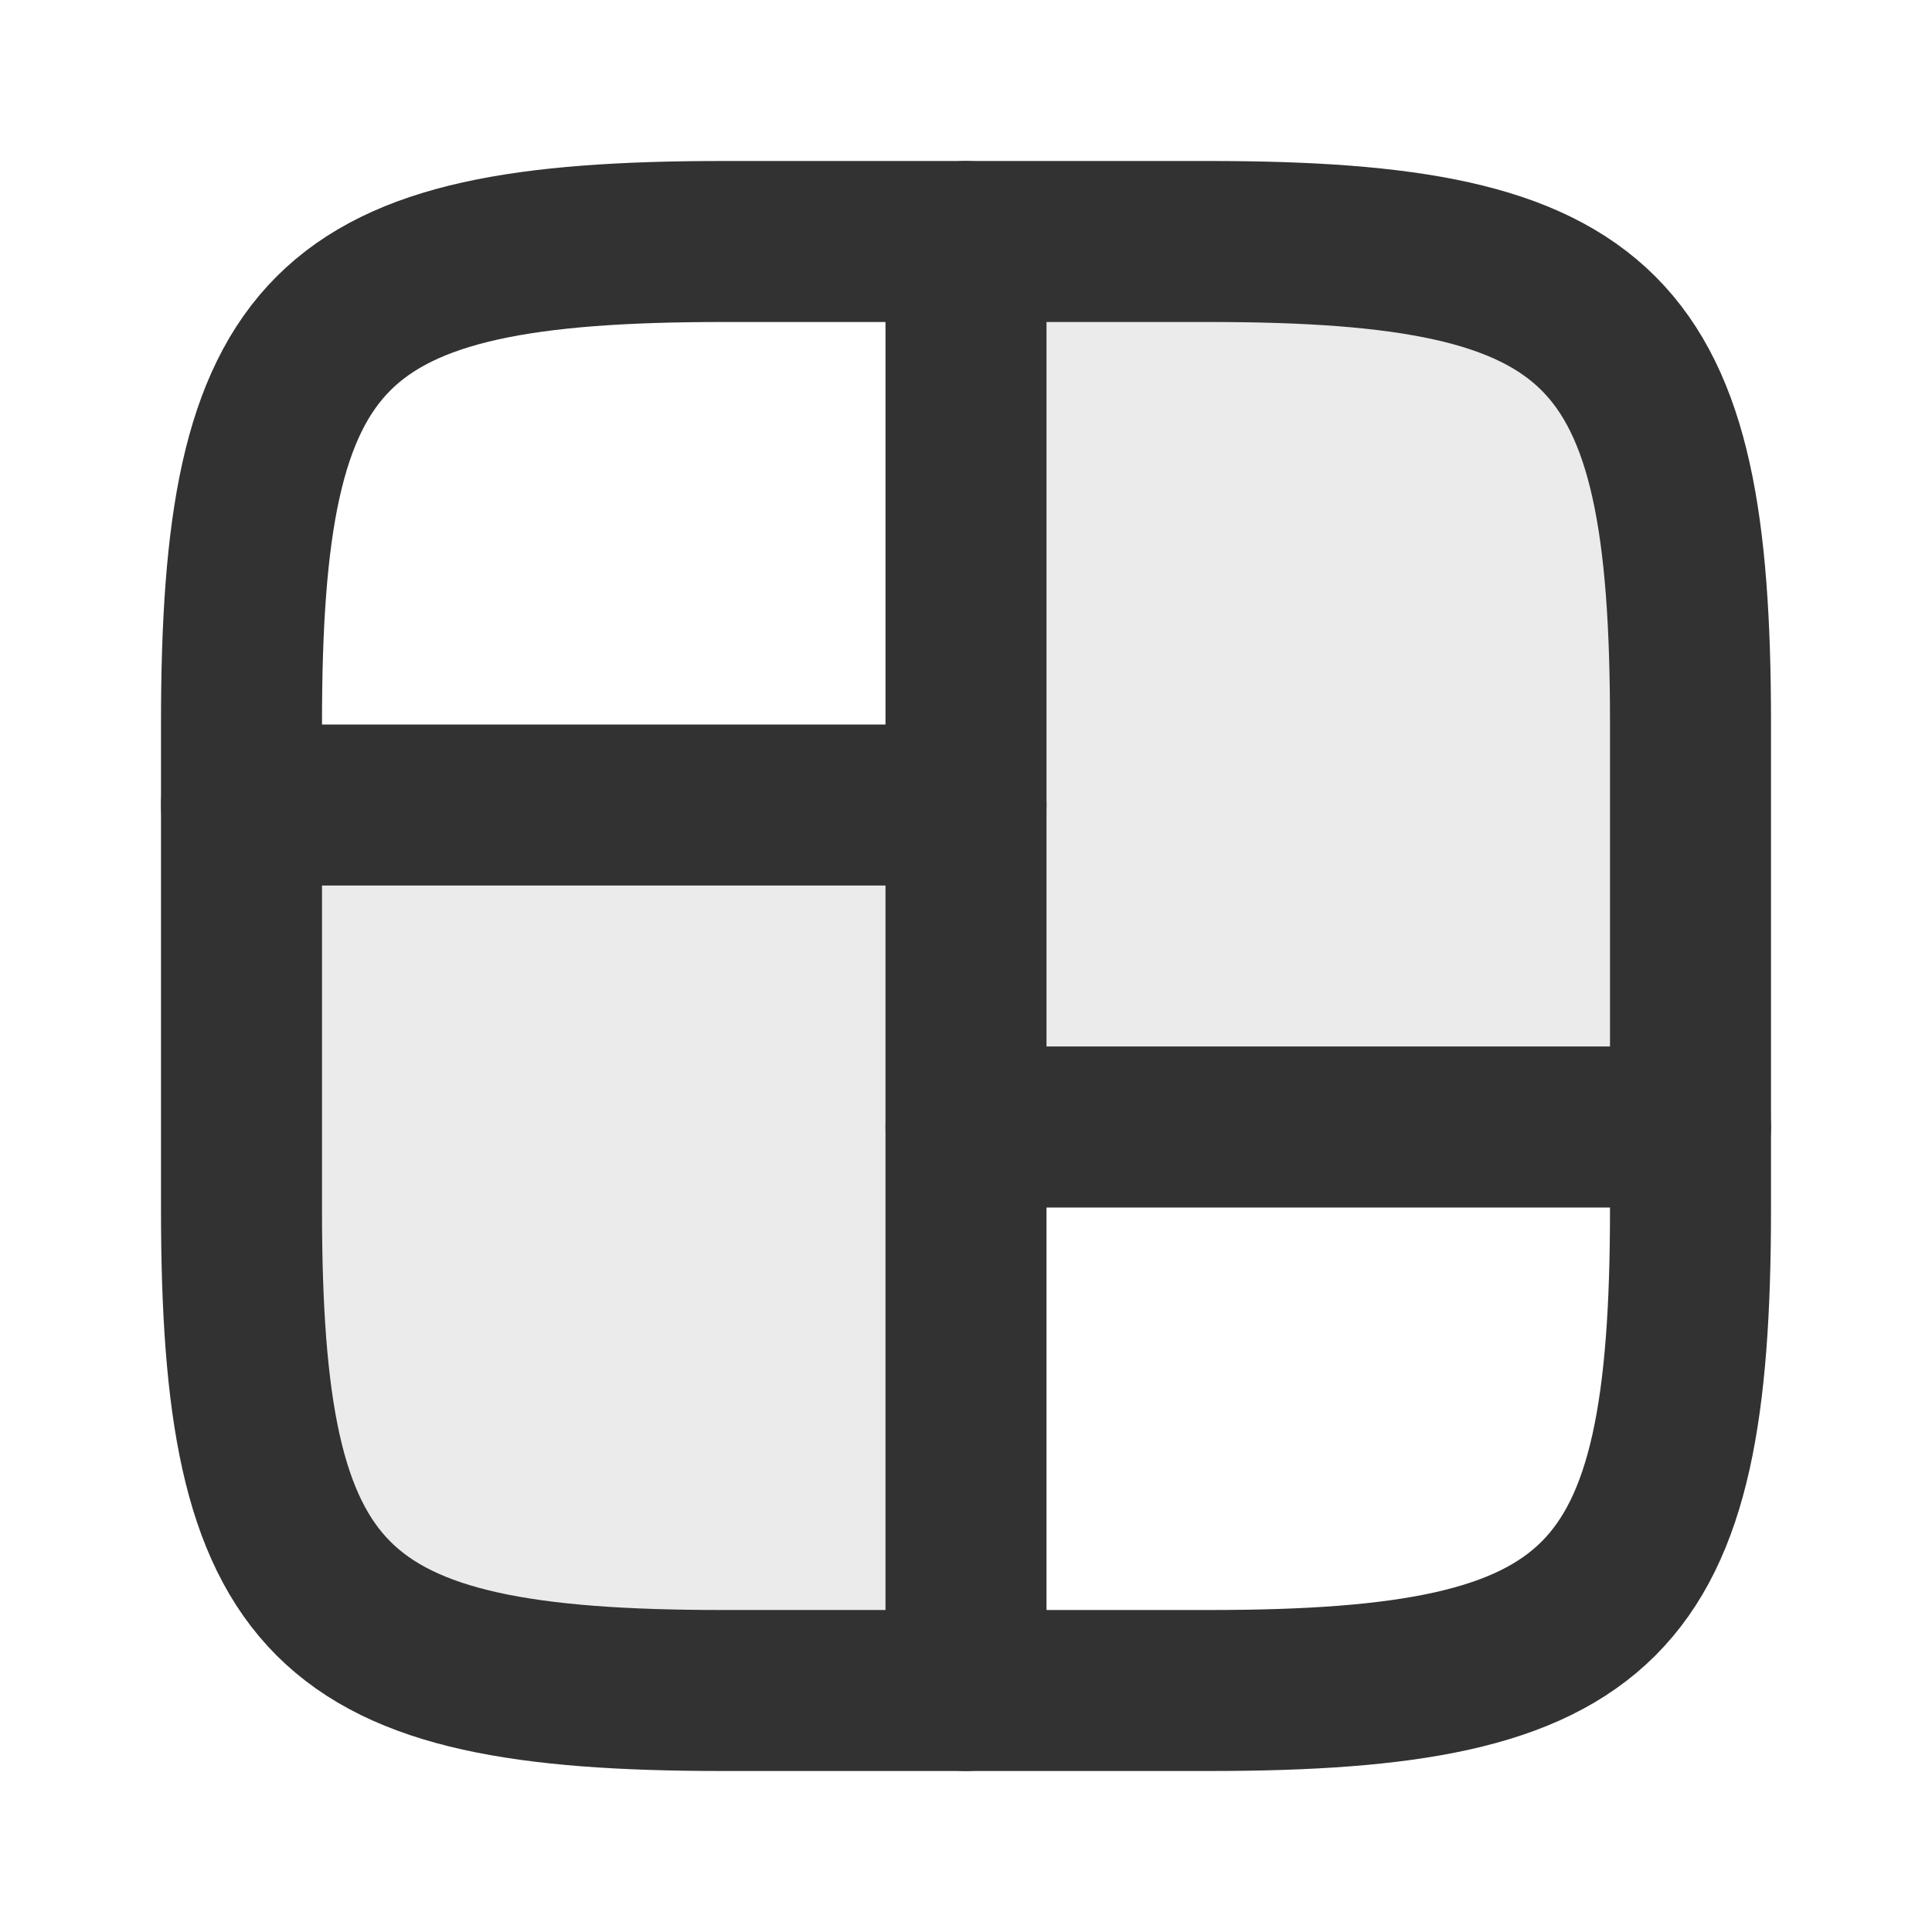
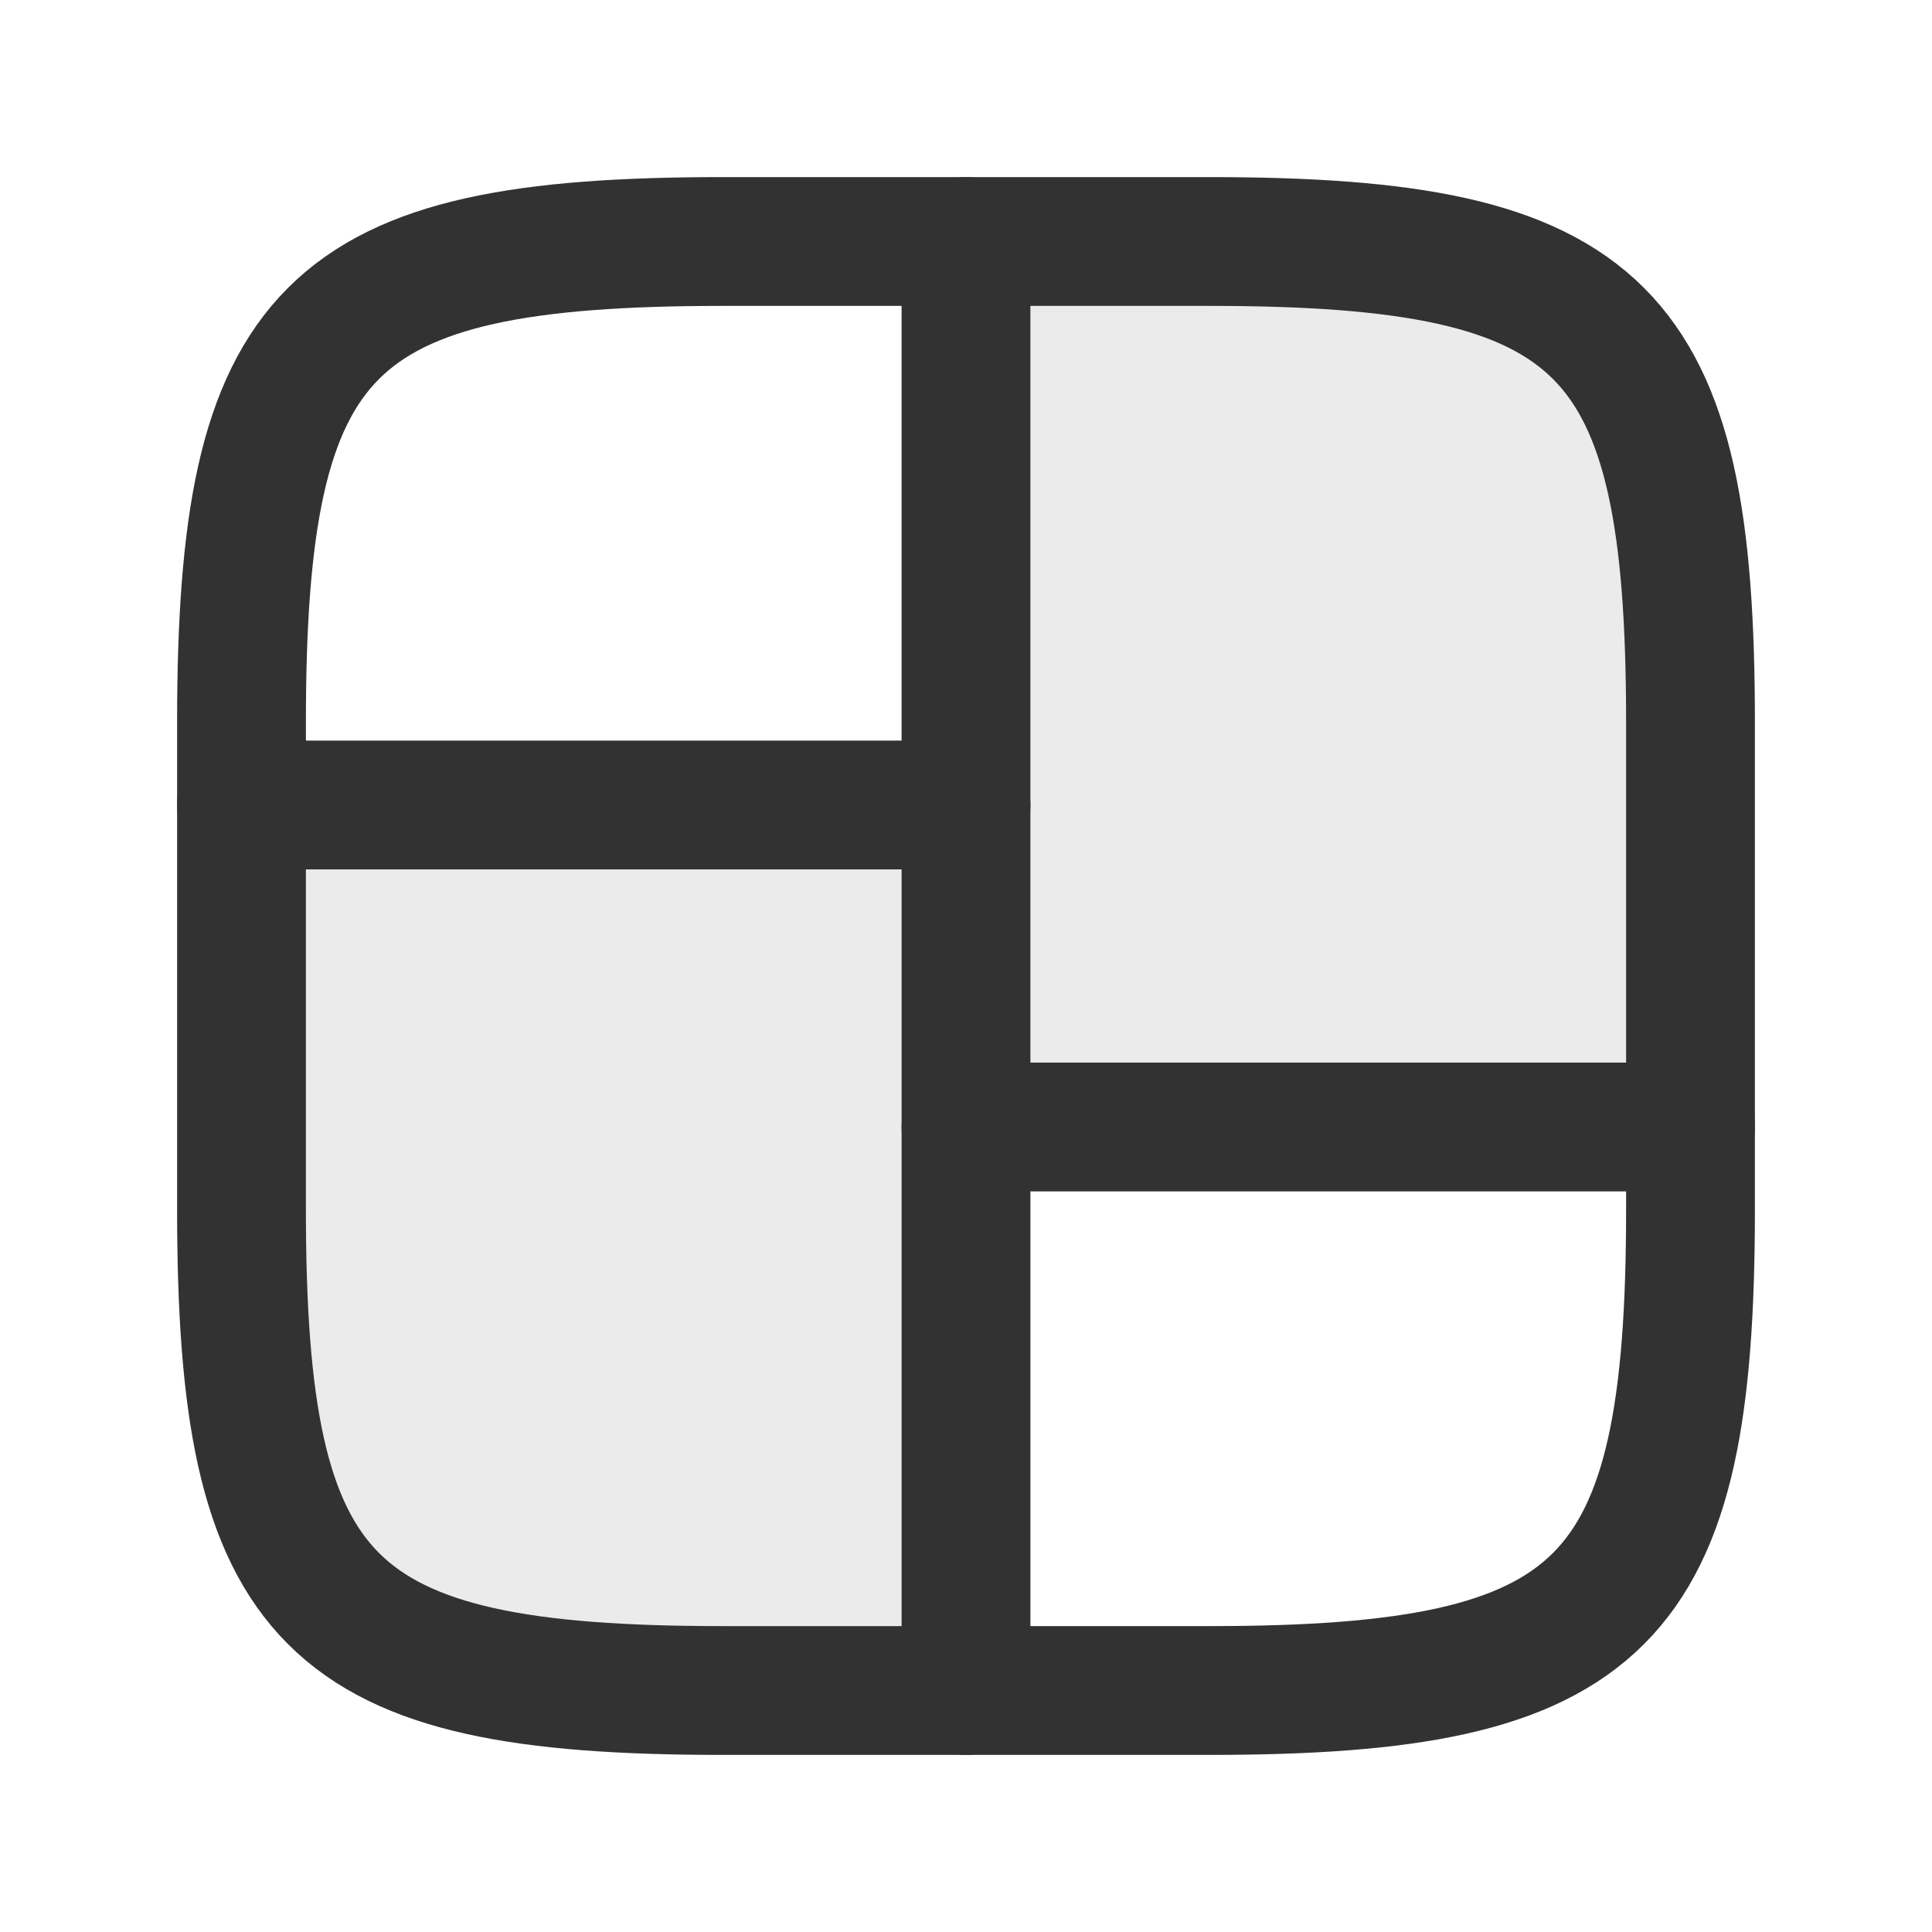
<svg xmlns="http://www.w3.org/2000/svg" width="800px" height="800px" viewBox="0 0 24 24" fill="none">
  <path opacity="0.1" d="M3 15.024V10H12V3H15.024C19.945 3 21 4.055 21 8.976V14H12V21H8.976C4.055 21 3 19.945 3 15.024Z" fill="#323232" />
-   <path d="M3 8.976C3 4.055 4.055 3 8.976 3H15.024C19.945 3 21 4.055 21 8.976V15.024C21 19.945 19.945 21 15.024 21H8.976C4.055 21 3 19.945 3 15.024V8.976Z" stroke="#323232" stroke-width="2" />
-   <path d="M12 3V21" stroke="#323232" stroke-width="2" stroke-linecap="round" stroke-linejoin="round" />
-   <path d="M3 10H12" stroke="#323232" stroke-width="2" stroke-linecap="round" />
-   <path d="M12 14H21" stroke="#323232" stroke-width="2" stroke-linecap="round" />
+   <path d="M3 8.976C3 4.055 4.055 3 8.976 3H15.024C19.945 3 21 4.055 21 8.976V15.024C21 19.945 19.945 21 15.024 21H8.976C4.055 21 3 19.945 3 15.024V8.976Z" stroke="#323232" stroke-width="1.6" />
+   <path d="M12 3V21" stroke="#323232" stroke-width="1.6" stroke-linecap="round" stroke-linejoin="round" />
+   <path d="M3 10H12" stroke="#323232" stroke-width="1.6" stroke-linecap="round" />
+   <path d="M12 14H21" stroke="#323232" stroke-width="1.6" stroke-linecap="round" />
</svg>
